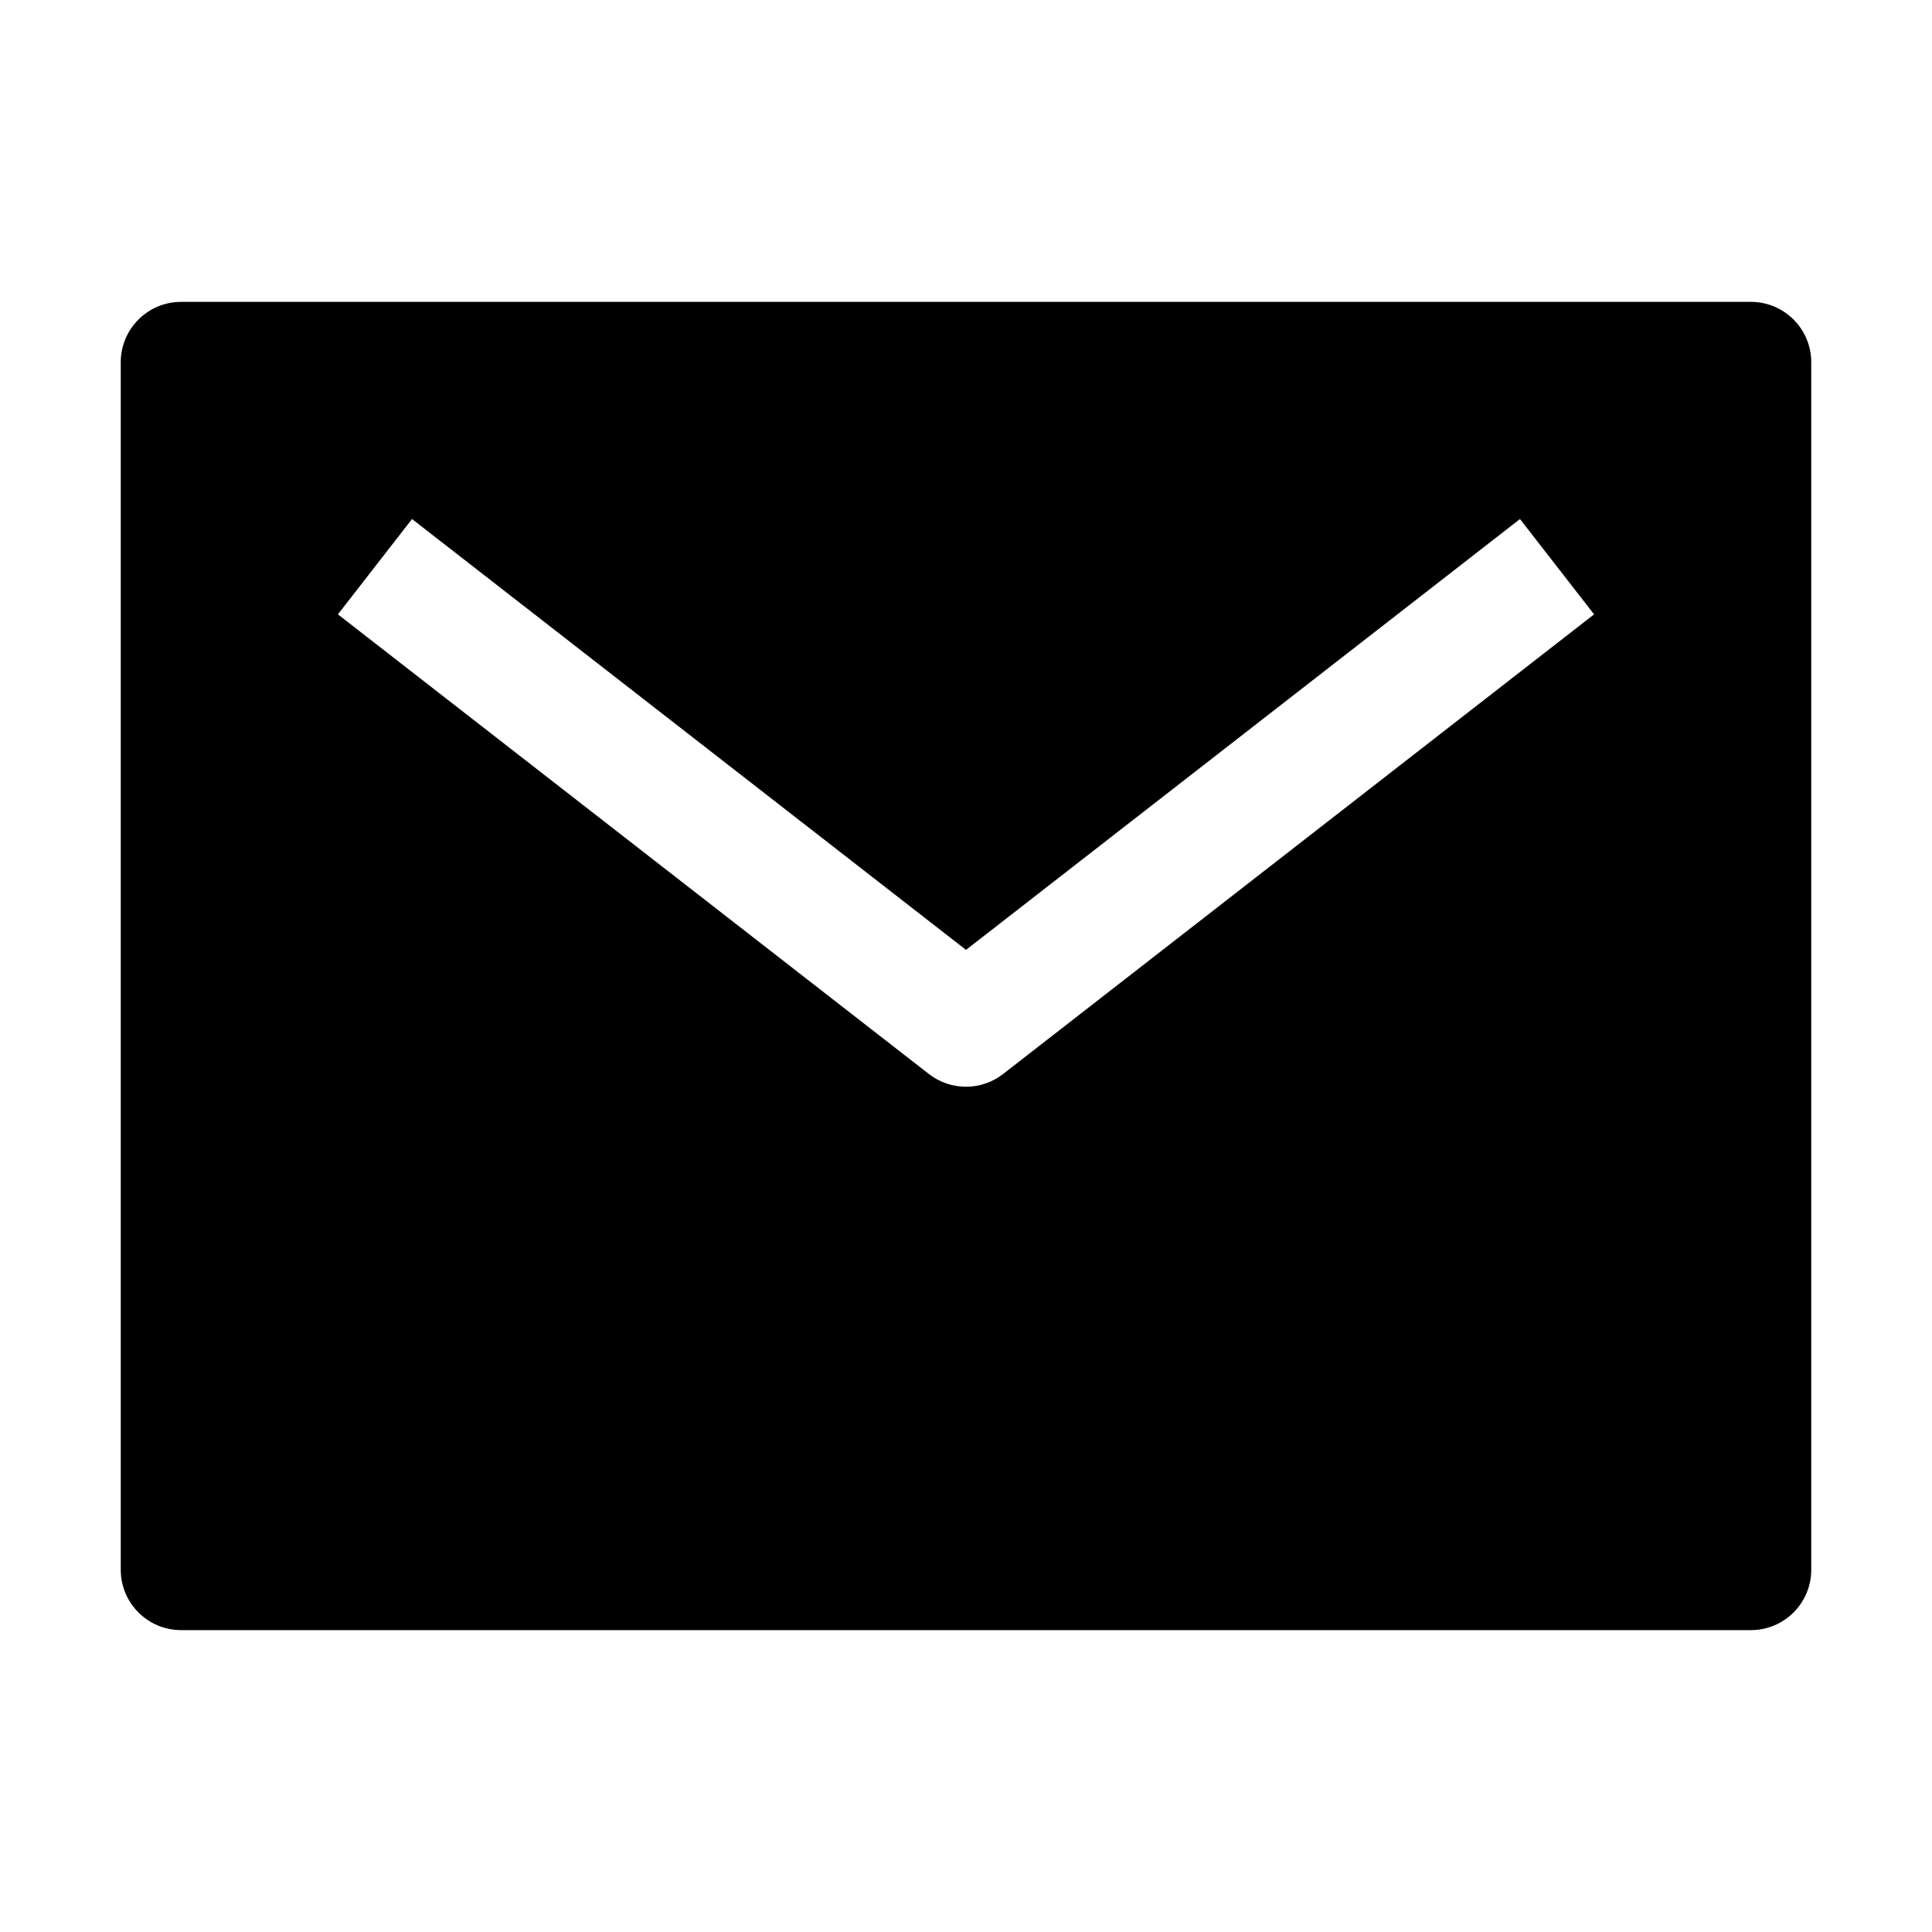
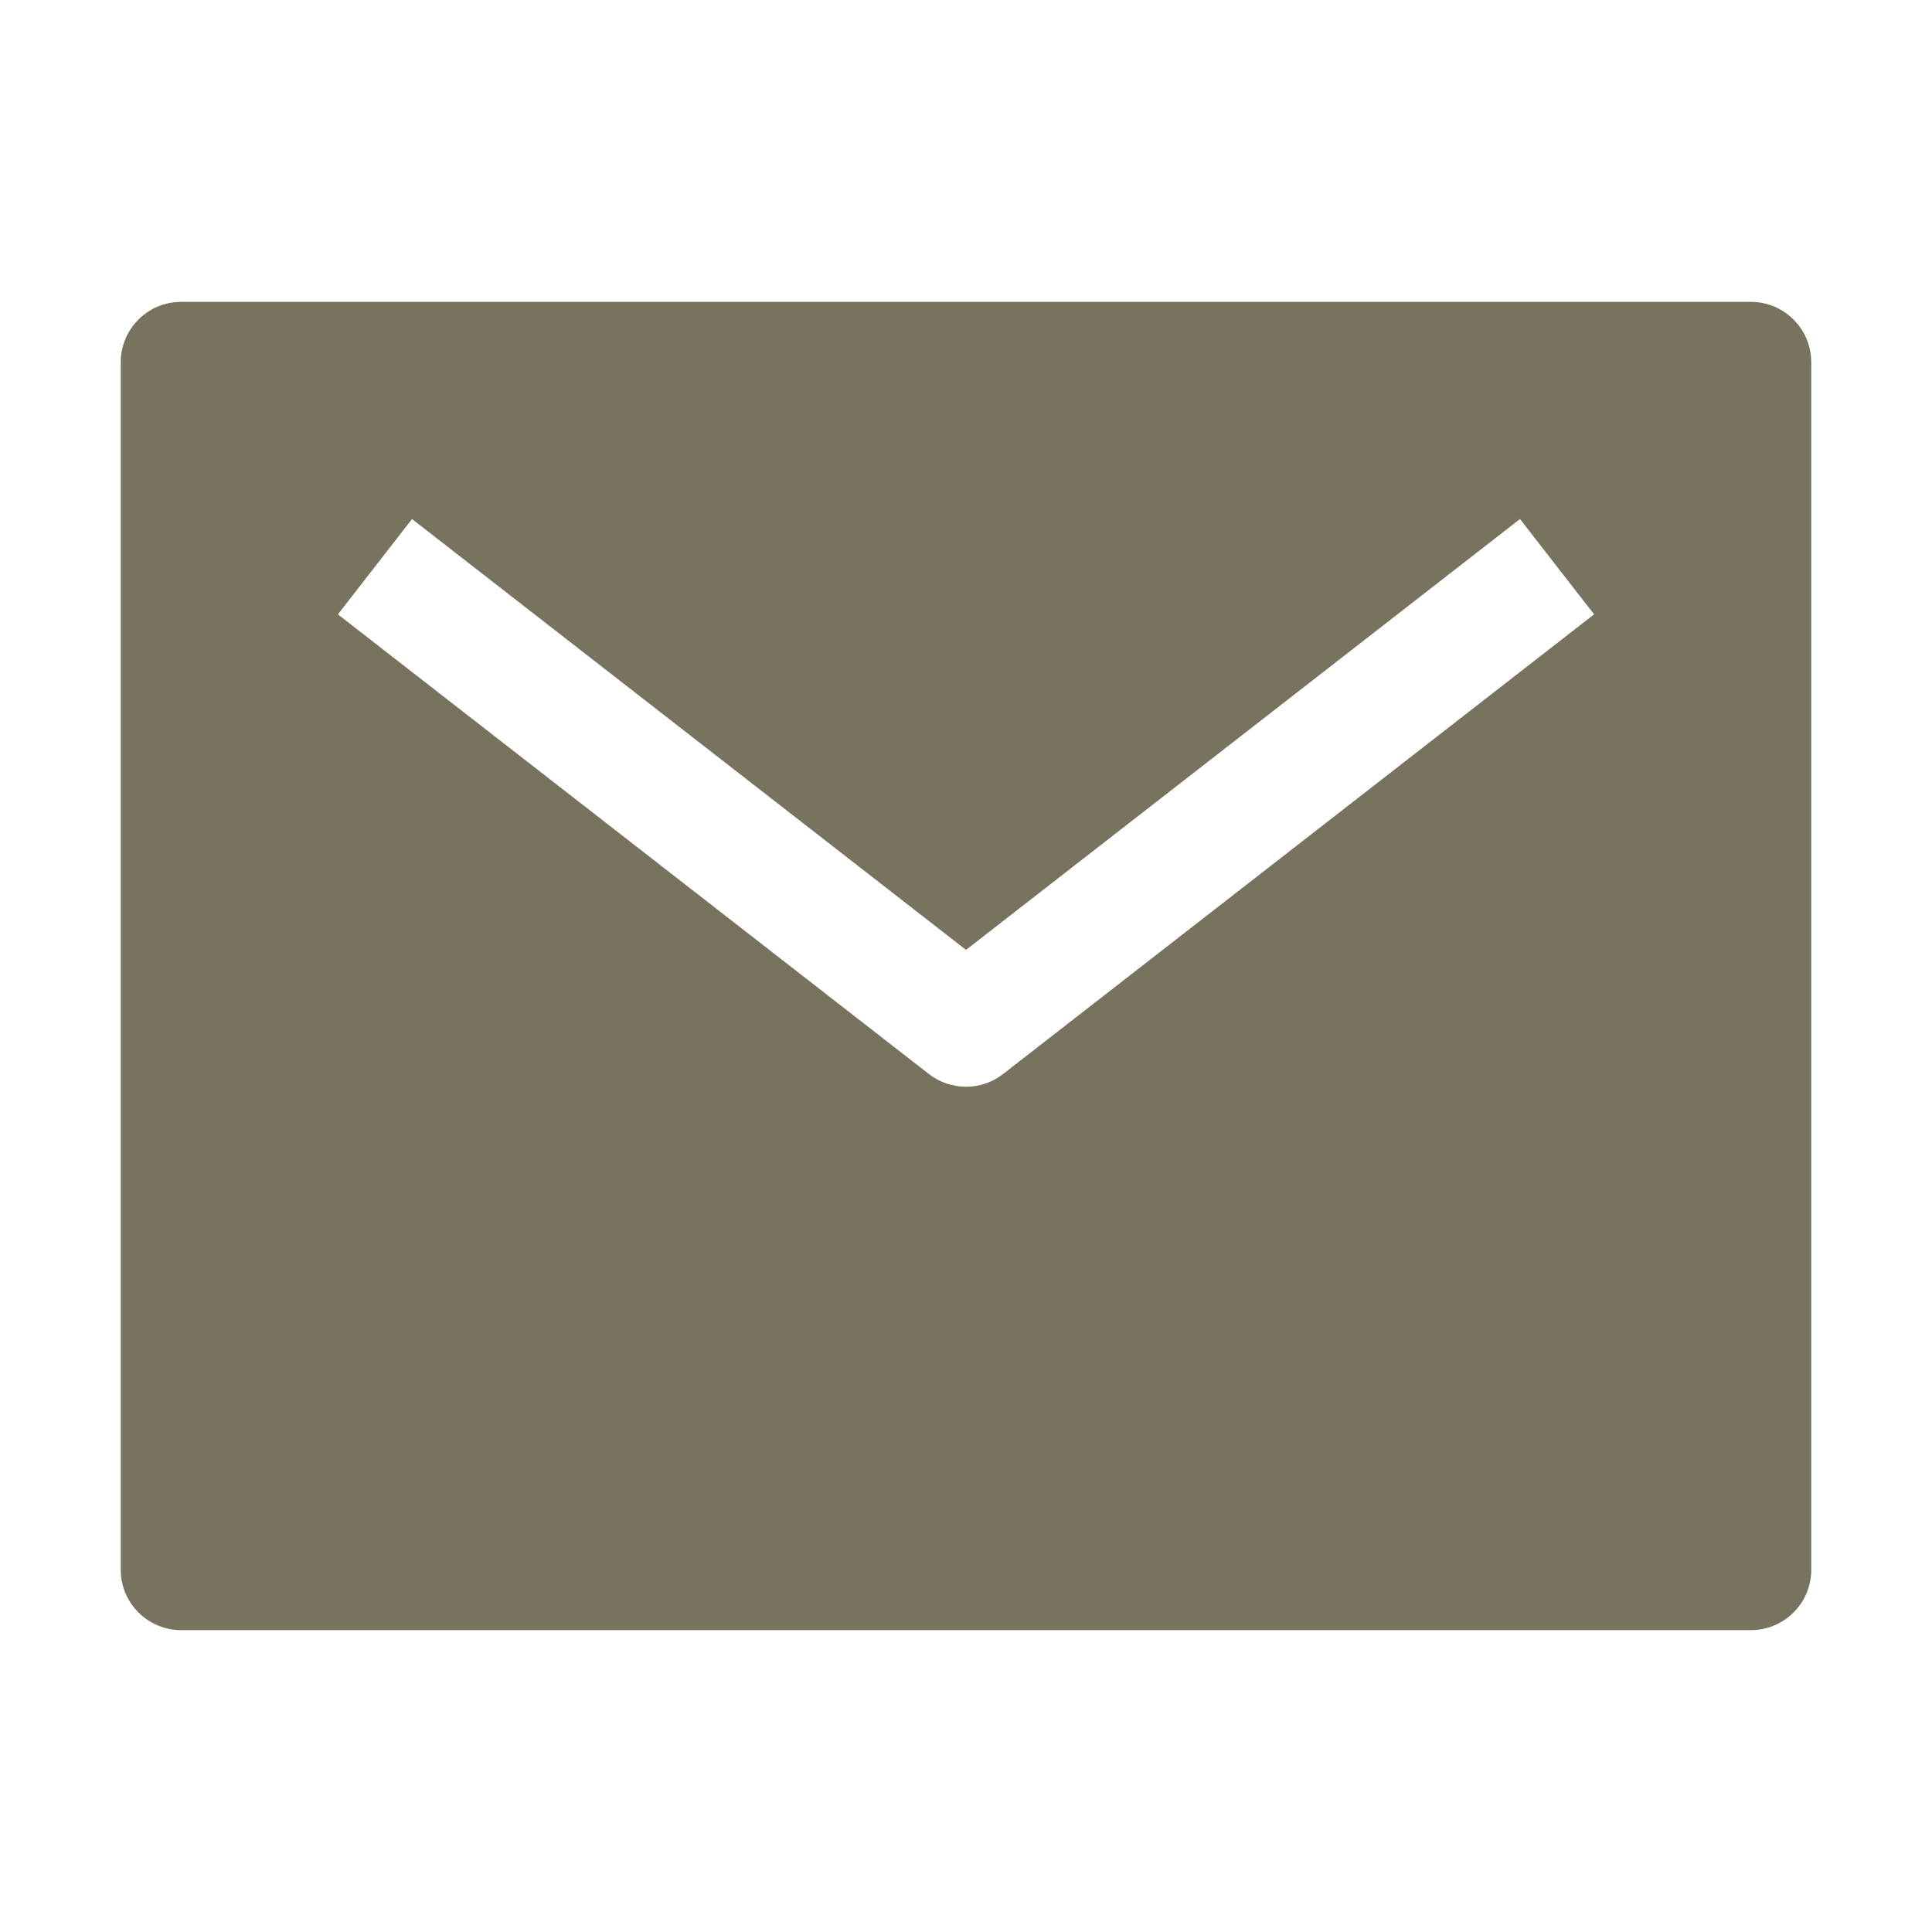
- <svg xmlns="http://www.w3.org/2000/svg" class="ionicon" viewBox="0 0 512 512">
+ <svg xmlns="http://www.w3.org/2000/svg" fill="#77735e" class="ionicon" viewBox="0 0 512 512">
  <path d="M464 80H48a16 16 0 00-16 16v320a16 16 0 0016 16h416a16 16 0 0016-16V96a16 16 0 00-16-16zM265.82 284.63a16 16 0 01-19.64 0L89.55 162.81l19.64-25.26L256 251.73l146.81-114.18 19.64 25.26z" />
</svg>
